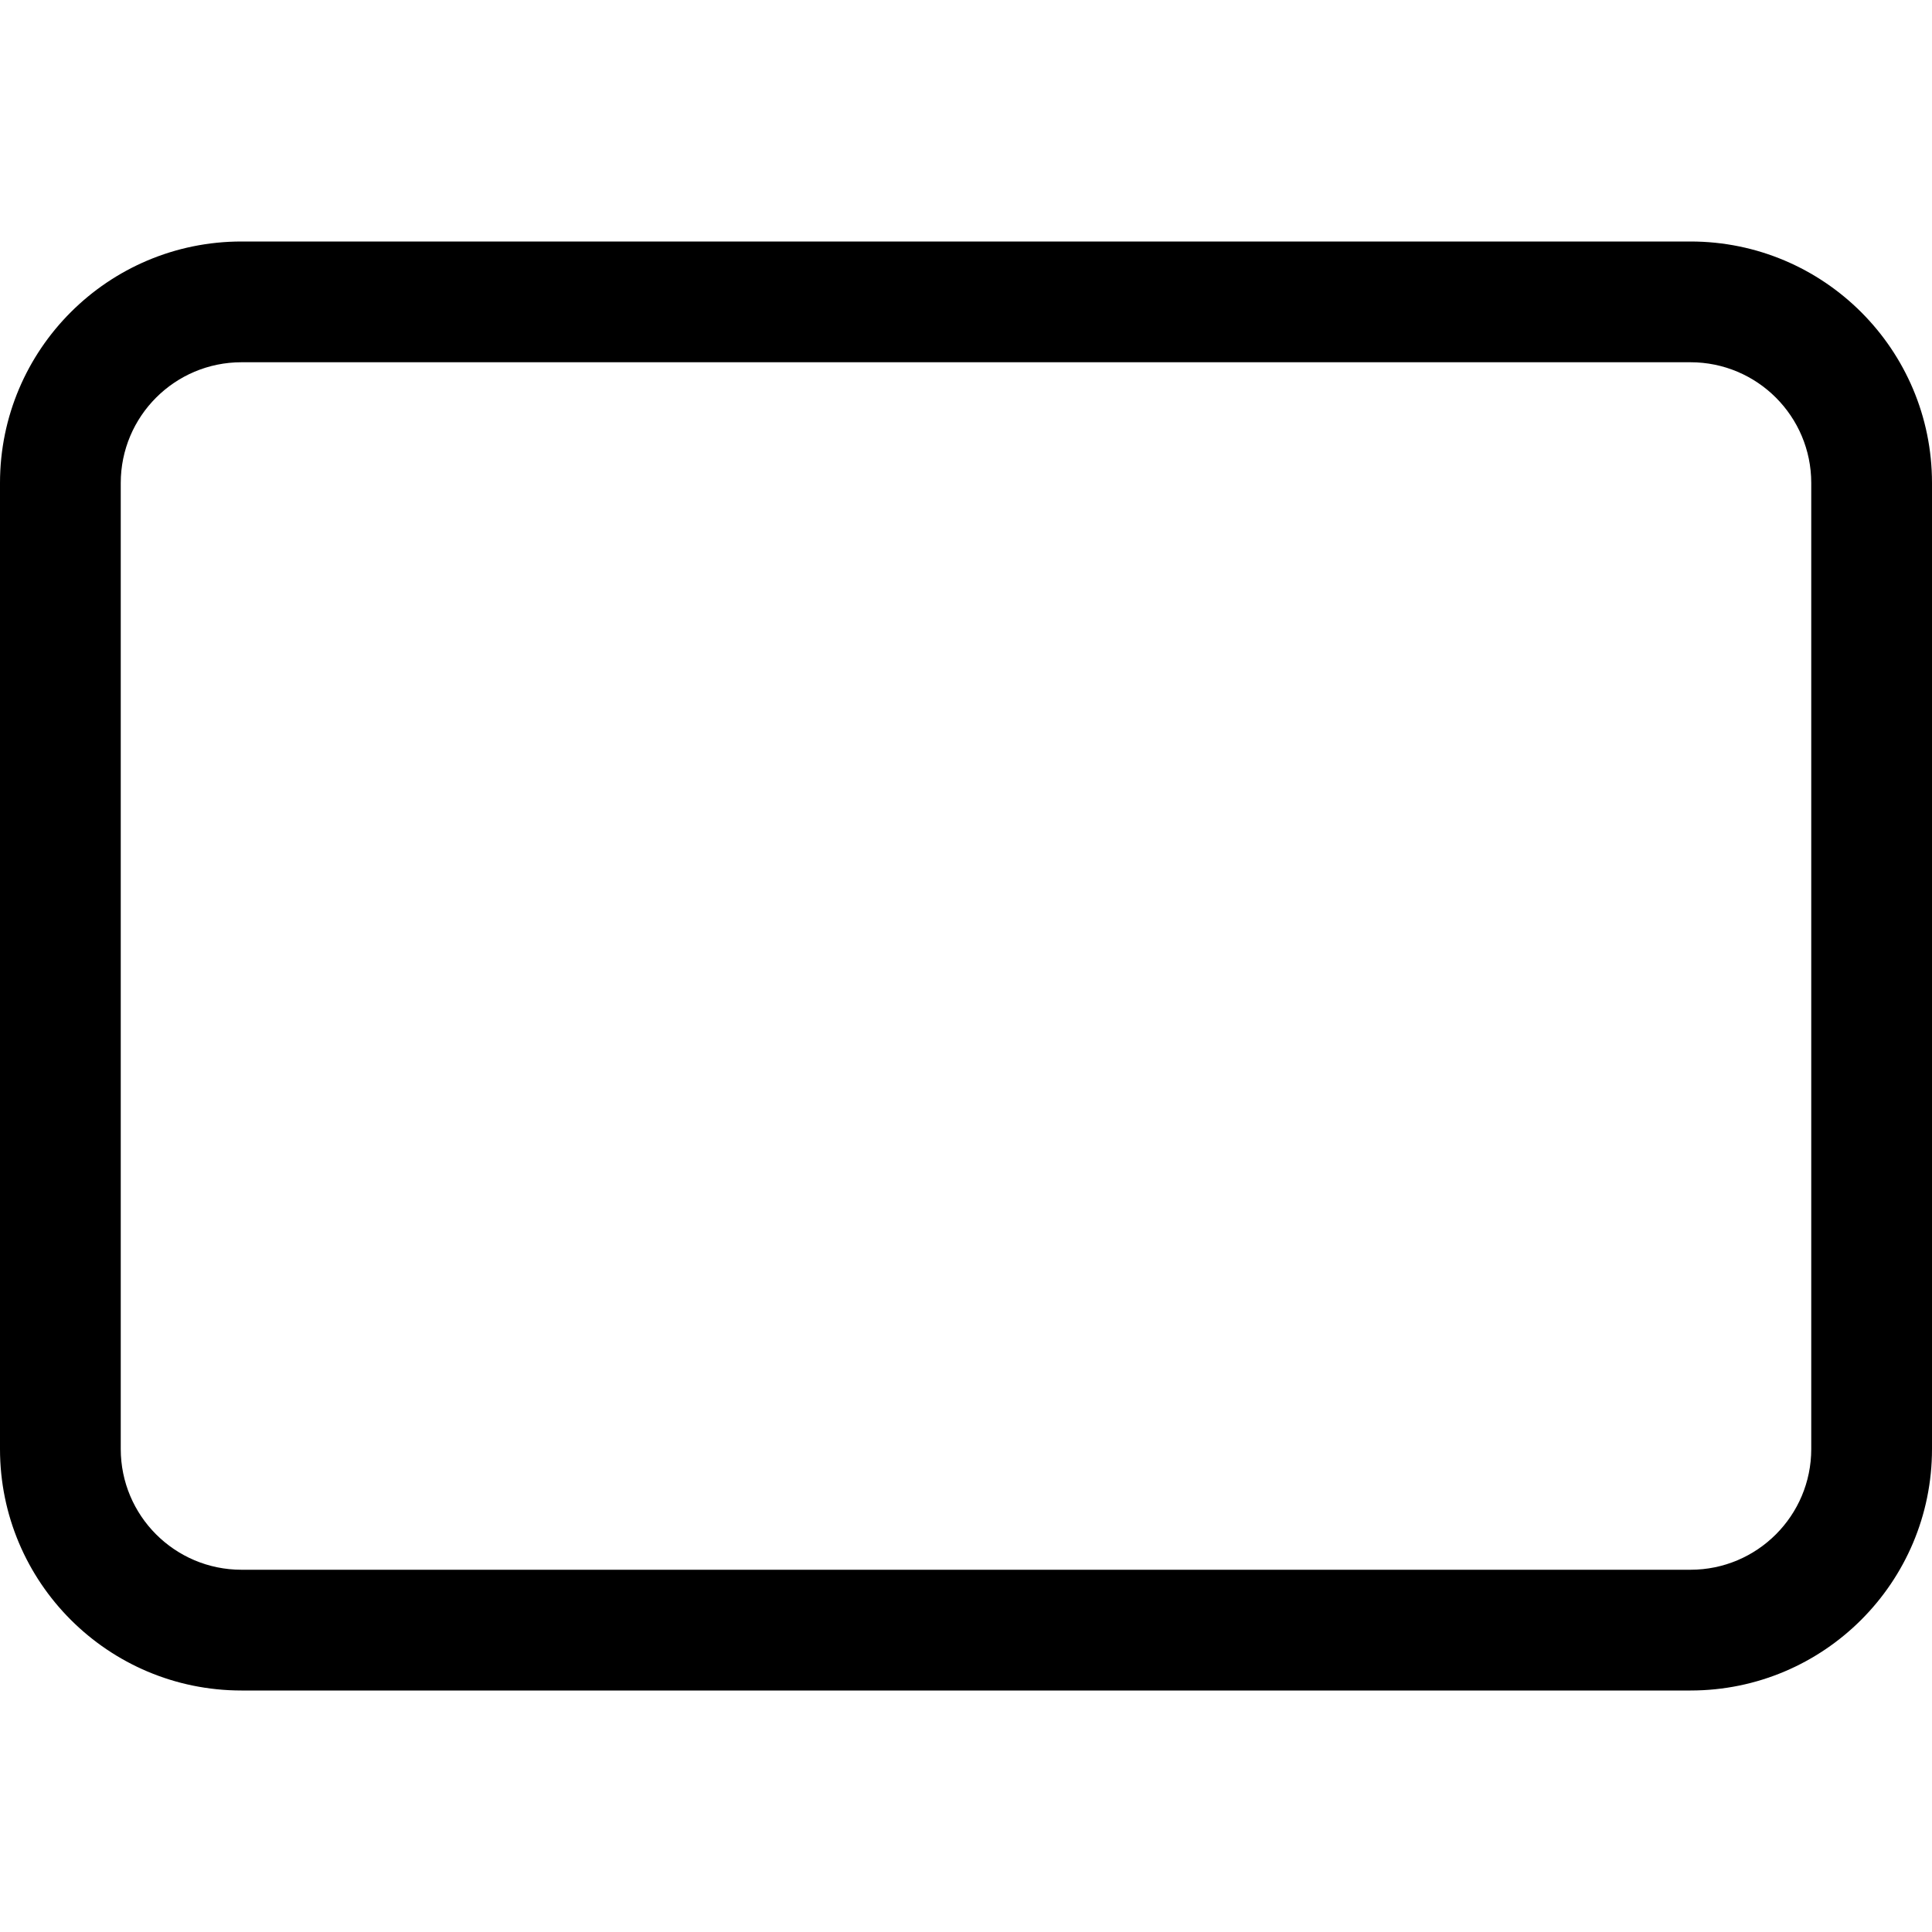
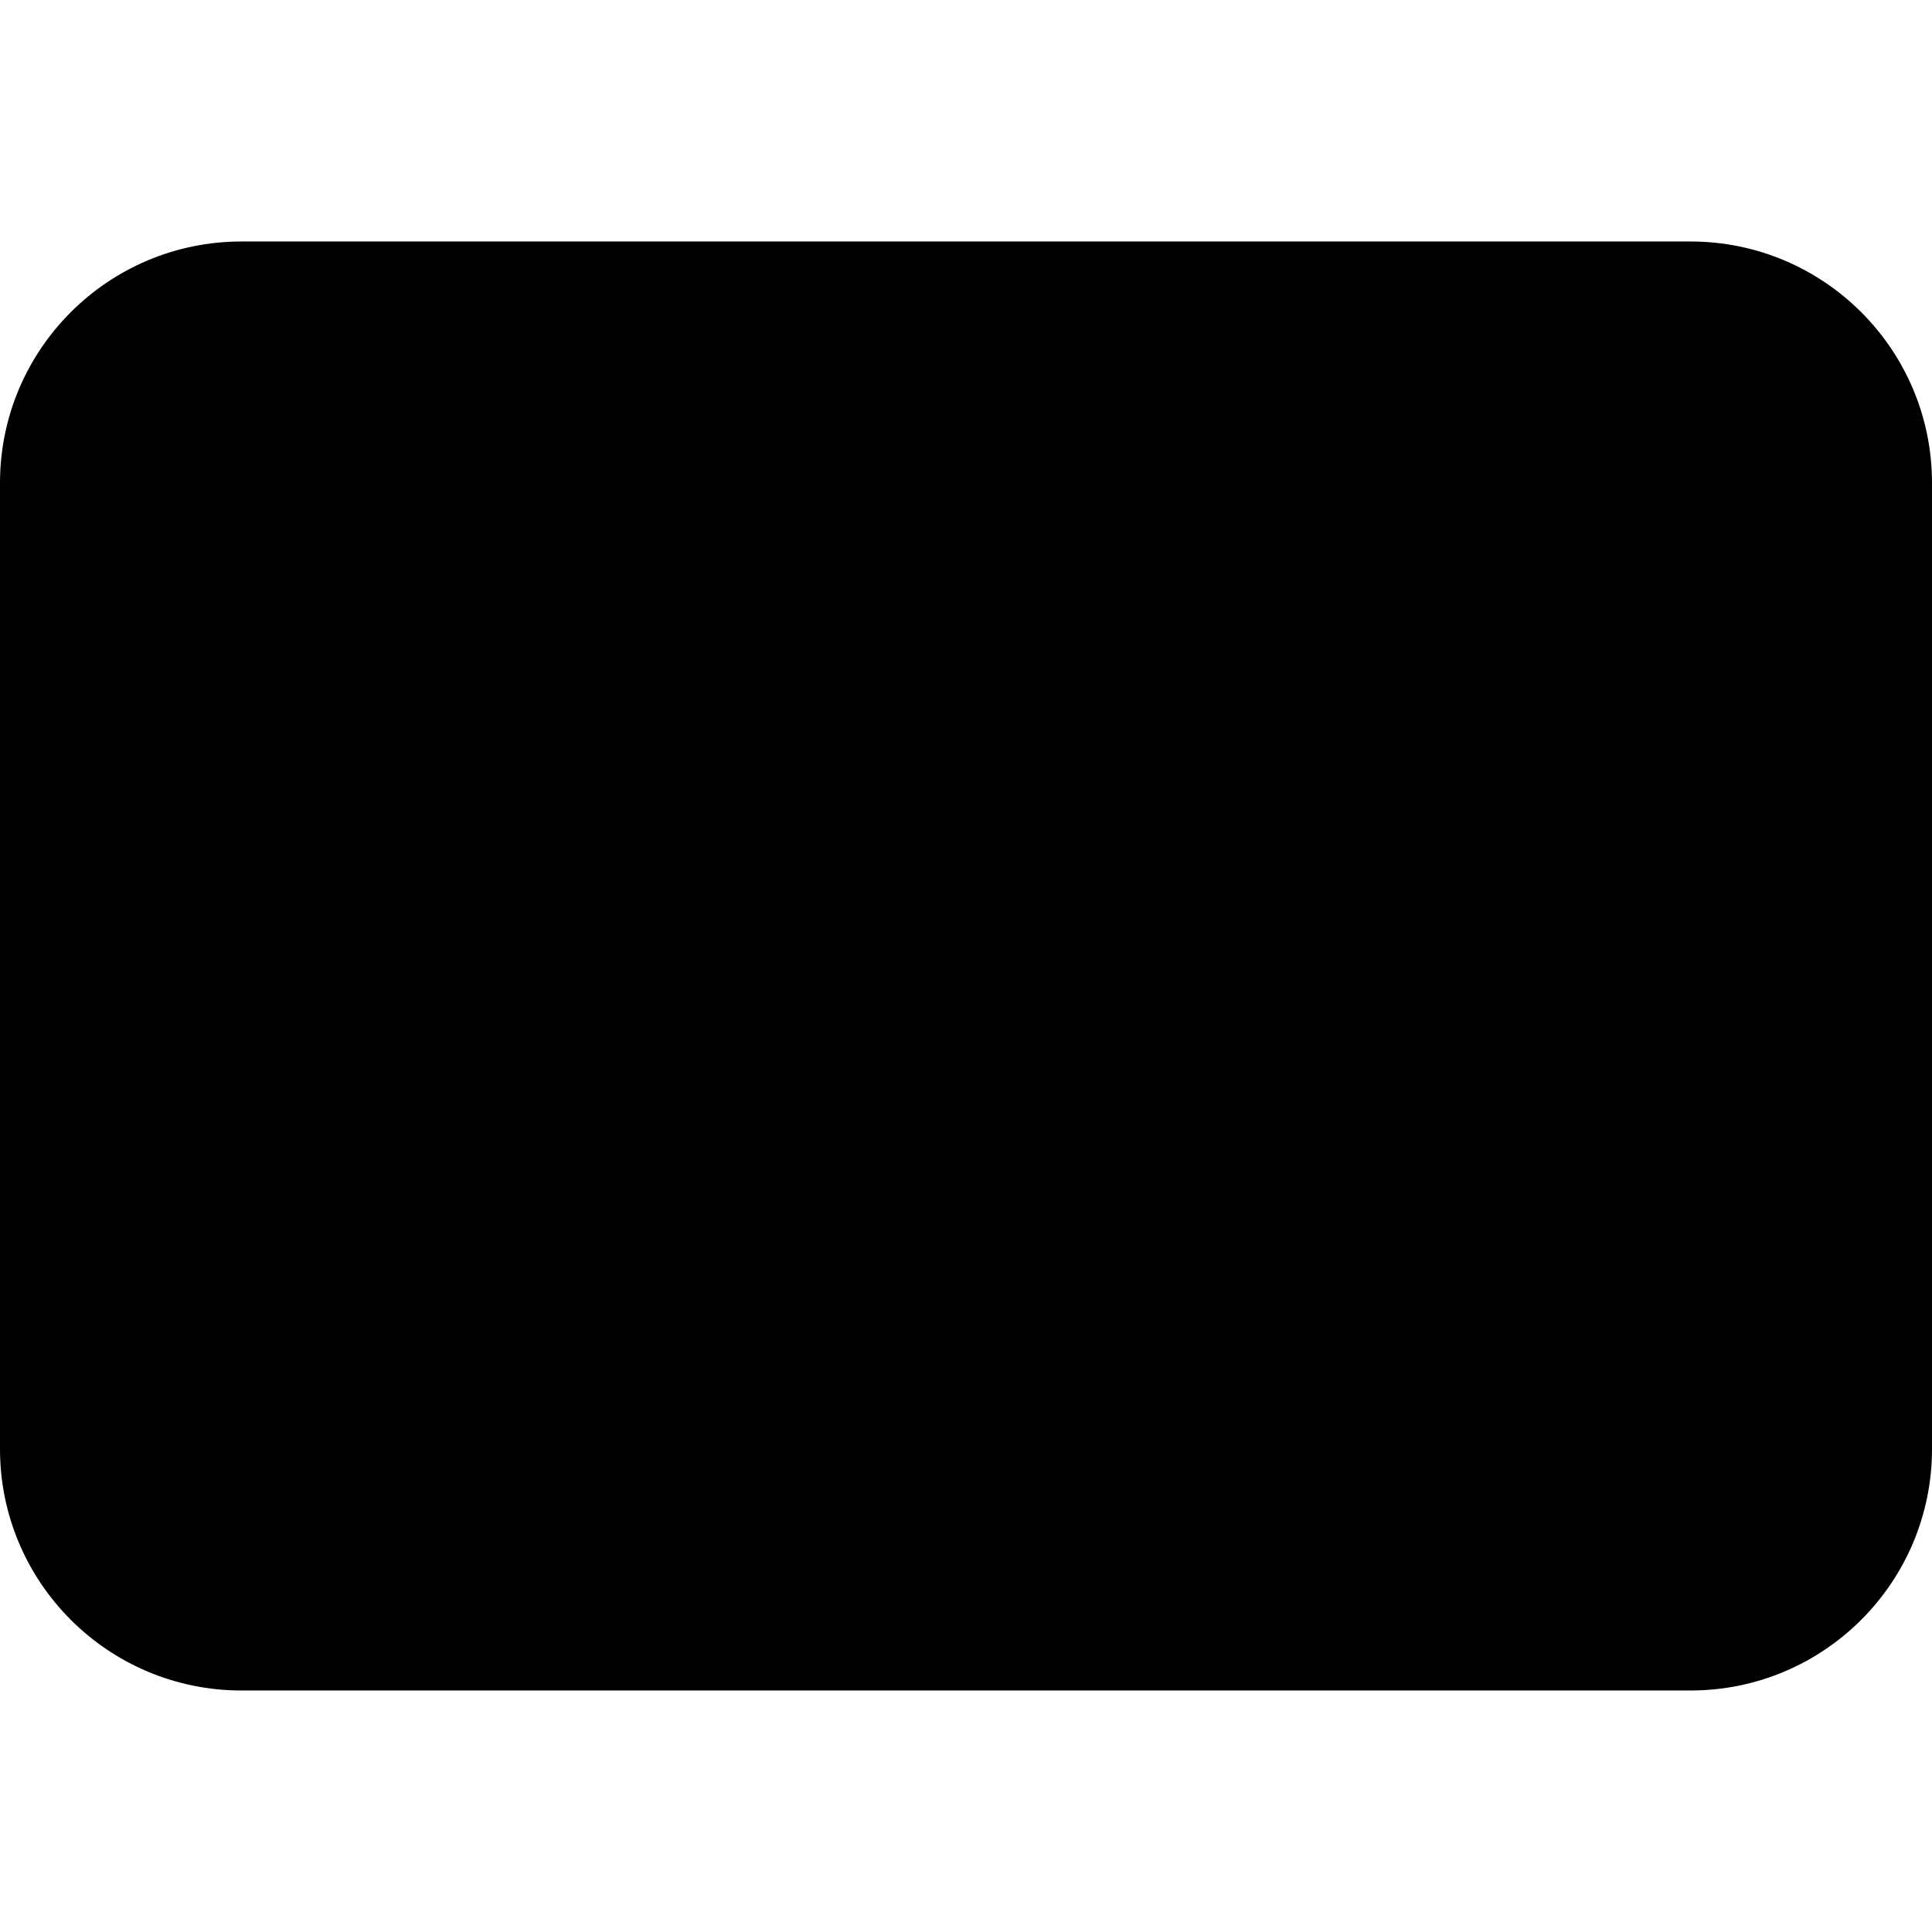
- <svg xmlns="http://www.w3.org/2000/svg" width="40" height="40">
-   <path fill-rule="evenodd" clip-rule="evenodd" d="M37.5 30V10A2.5 2.5 0 0035 7.5H5A2.5 2.5 0 002.5 10v20A2.5 2.5 0 005 32.5h30a2.5 2.5 0 002.5-2.5zM40 10a5 5 0 00-5-5H5a5 5 0 00-5 5v20a5 5 0 005 5h30a5 5 0 005-5V10z" />
+ <svg xmlns="http://www.w3.org/2000/svg" width="500" height="500" viewBox="0 0 132.292 132.292">
+   <path d="M122.437 97.102V34.66a8.268 8.268 0 00-8.27-8.269H18.125a8.268 8.268 0 00-8.268 8.27v62.441a8.268 8.268 0 008.268 8.268h96.044a8.268 8.268 0 008.269-8.268zm9.855-64.03c0-9.132-7.404-16.536-16.537-16.536H16.536C7.404 16.536 0 23.94 0 33.073v66.146c0 9.133 7.404 16.536 16.536 16.536h99.22c9.132 0 16.536-7.403 16.536-16.536z" />
</svg>
